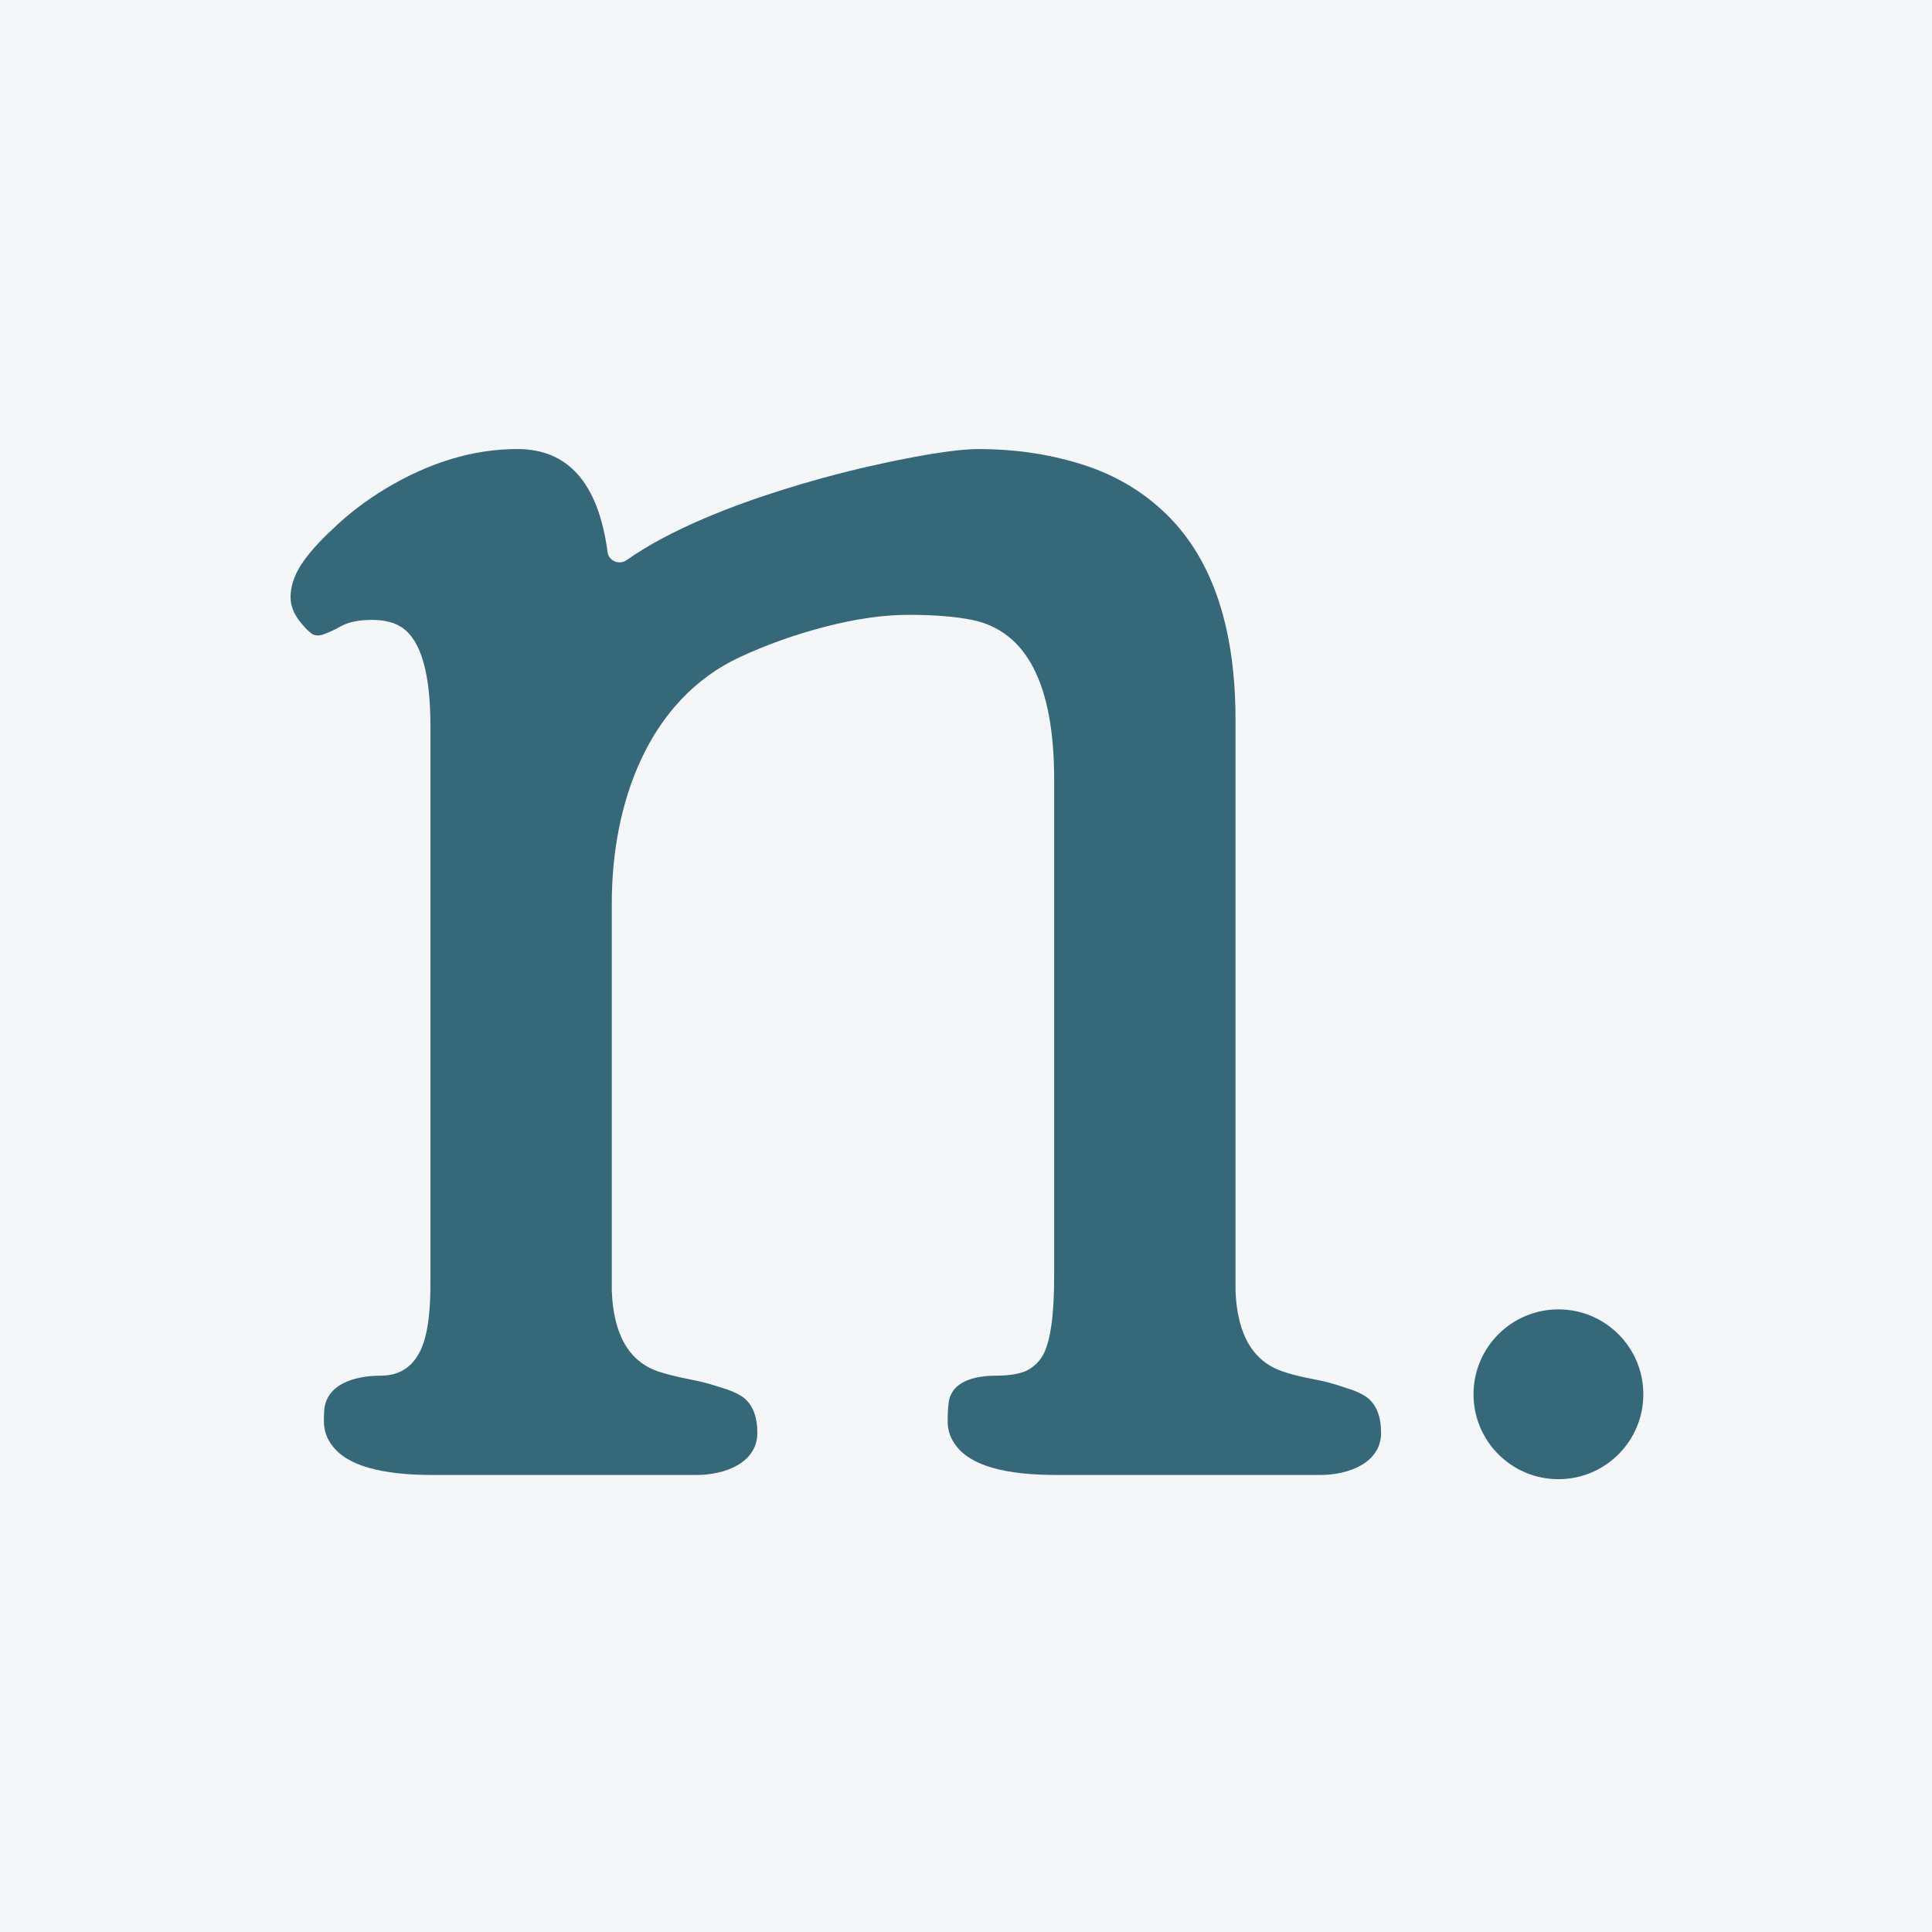
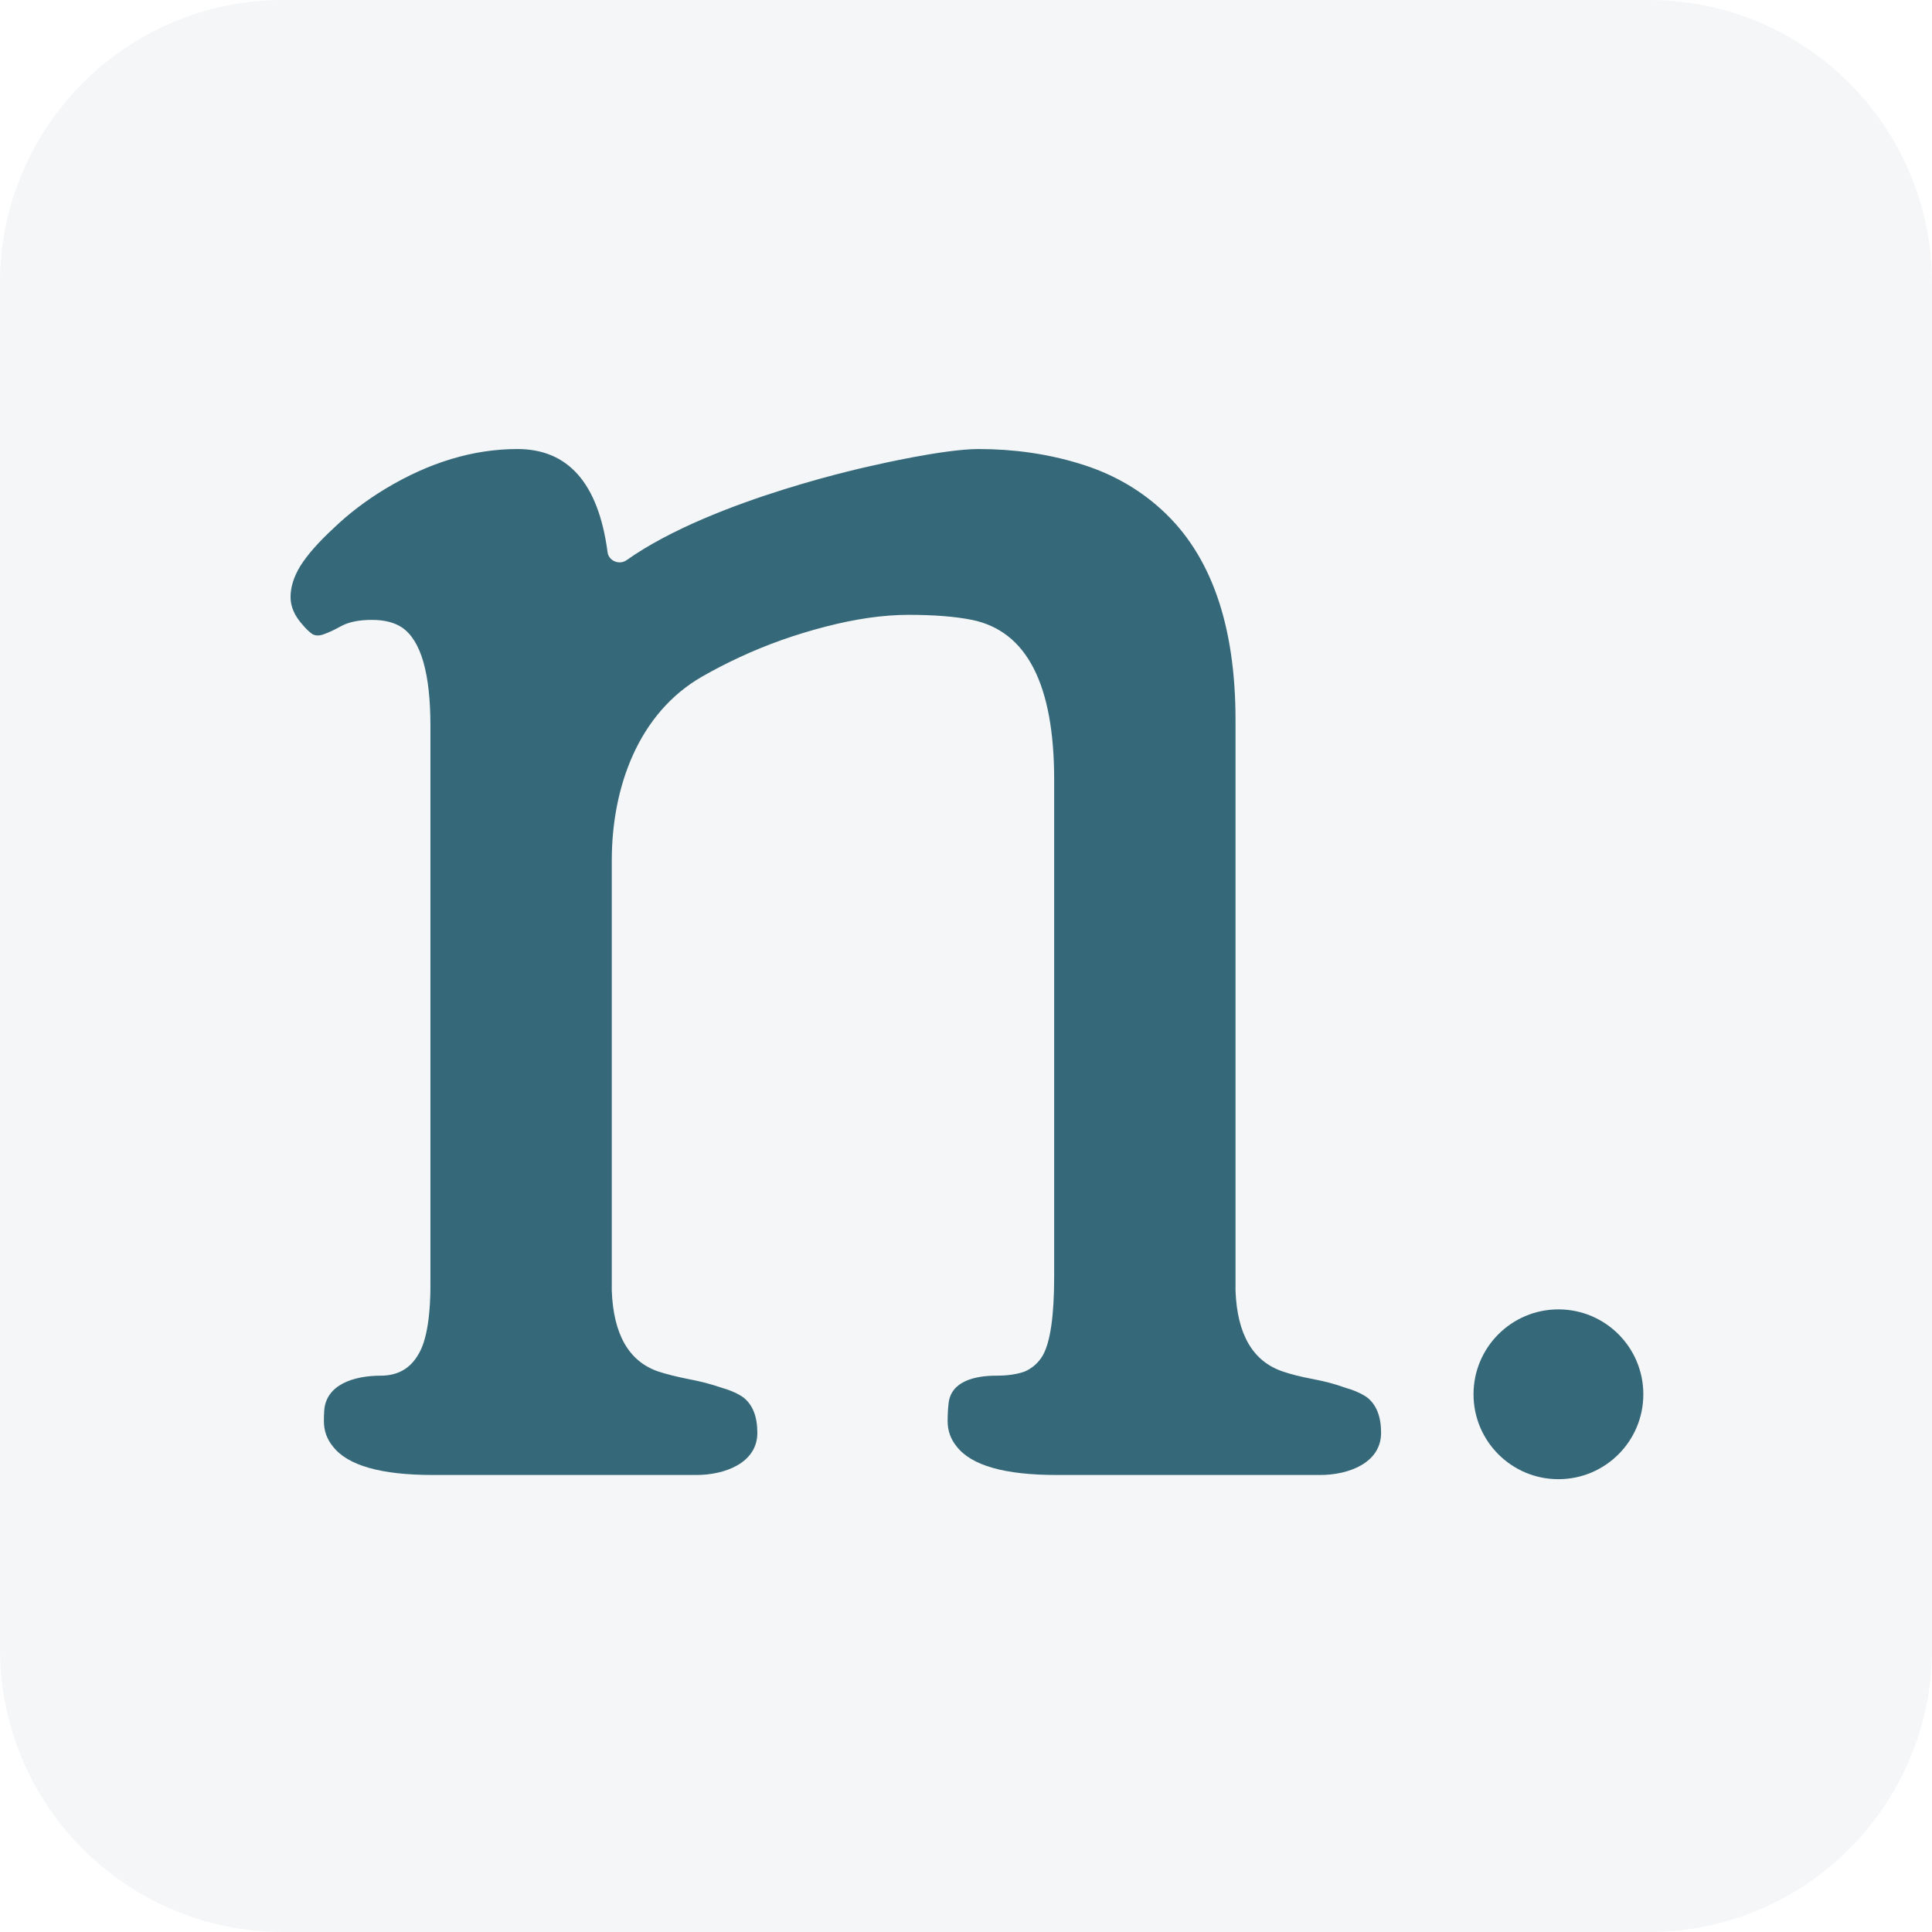
<svg xmlns="http://www.w3.org/2000/svg" width="1024" height="1024" viewBox="0 0 1024 1024" fill="none">
-   <path d="M0 0H1024V1024H0V0Z" fill="#F4F6F8" />
-   <path d="M401.406 759.465C401.406 775.209 384.455 781.865 368.711 781.774C368.124 781.771 367.528 781.769 366.925 781.769H229.429C201.843 781.769 184.172 776.714 176.413 766.603C173.252 762.737 171.672 758.275 171.672 753.22C171.672 751.368 171.722 749.588 171.823 747.88C172.659 733.766 187.704 729.133 201.843 729.133C210.751 729.133 217.36 725.414 221.67 717.979C226.268 710.546 228.423 696.718 228.136 676.494V384.76C228.136 356.805 223.107 339.408 213.05 332.569C209.027 329.892 203.711 328.554 197.102 328.554C190.493 328.554 185.177 329.595 181.154 331.676C177.419 333.758 174.258 335.245 171.672 336.137C169.373 337.029 167.362 337.029 165.638 336.137C163.913 334.948 162.189 333.312 160.465 331.23C156.155 326.472 154 321.565 154 316.51C154 311.157 155.724 305.655 159.172 300.005C162.908 294.057 168.798 287.366 176.844 279.931C184.89 272.199 194.085 265.211 204.429 258.966C227.705 244.989 250.98 238 274.255 238C300.978 238 317.116 255.921 322 292.5C322.452 297.244 328.204 299.656 332.094 296.904C378.258 264.245 463.905 246.475 463.905 246.475C463.905 246.475 500.255 238 518.645 238C537.322 238 554.994 240.528 571.66 245.583C588.613 250.639 603.268 258.817 615.625 270.118C641.773 293.909 654.848 331.082 654.848 381.637V684.078C655.71 707.274 664.043 721.548 679.847 726.902C684.157 728.388 689.473 729.726 695.795 730.916C702.117 732.106 707.719 733.592 712.605 735.377C717.776 736.864 721.8 738.649 724.673 740.73C729.558 744.596 732 750.841 732 759.465C732 775.209 715.049 781.865 699.305 781.774C698.717 781.771 698.122 781.769 697.519 781.769H560.023C532.438 781.769 514.765 776.714 507.006 766.603C503.846 762.737 502.266 758.275 502.266 753.22C502.266 749.774 502.441 746.577 502.791 743.628C504.157 732.122 516.54 729.133 528.127 729.133C534.161 729.133 539.189 728.388 543.213 726.902C547.235 725.117 550.397 722.292 552.695 718.426C556.717 711.289 558.73 697.312 558.73 676.494V413.309C558.73 362.753 544.218 334.502 515.196 328.554C506.288 326.77 495.082 325.877 481.576 325.877C468.359 325.877 453.704 327.959 437.612 332.122C421.521 336.286 406.435 341.639 392.355 348.181C343.807 370.63 324.254 425.362 324.254 478.85V684.078C325.116 707.274 333.305 721.548 348.822 726.902C353.42 728.388 358.735 729.726 364.77 730.916C371.092 732.106 376.838 733.592 382.01 735.377C387.183 736.864 391.205 738.649 394.08 740.73C398.964 744.596 401.406 750.841 401.406 759.465Z" fill="#356878" />
+   <path d="M0 150C0 67.157 67.157 0 150 0H874C956.843 0 1024 67.157 1024 150V874C1024 956.843 956.843 1024 874 1024H150C67.157 1024 0 956.843 0 874V150Z" fill="#F4F6F8" />
+   <path d="M401.406 759.465C401.406 775.209 384.455 781.865 368.711 781.774C368.124 781.771 367.528 781.769 366.925 781.769H229.429C201.843 781.769 184.172 776.714 176.413 766.603C173.252 762.737 171.672 758.275 171.672 753.22C171.672 751.368 171.722 749.588 171.823 747.88C172.659 733.766 187.704 729.133 201.843 729.133C210.751 729.133 217.36 725.414 221.67 717.979C226.268 710.546 228.423 696.718 228.136 676.494V384.76C228.136 356.805 223.107 339.408 213.05 332.569C209.027 329.892 203.711 328.554 197.102 328.554C190.493 328.554 185.177 329.595 181.154 331.676C177.419 333.758 174.258 335.245 171.672 336.137C169.373 337.029 167.362 337.029 165.638 336.137C163.913 334.948 162.189 333.312 160.465 331.23C156.155 326.472 154 321.565 154 316.51C154 311.157 155.724 305.655 159.172 300.005C162.908 294.057 168.798 287.366 176.844 279.931C184.89 272.199 194.085 265.211 204.429 258.966C227.705 244.989 250.98 238 274.255 238C300.978 238 317.116 255.921 322 292.5C322.452 297.244 328.204 299.656 332.094 296.904C378.258 264.245 463.905 246.475 463.905 246.475C463.905 246.475 500.255 238 518.645 238C537.322 238 554.994 240.528 571.66 245.583C588.613 250.639 603.268 258.817 615.625 270.118C641.773 293.909 654.848 331.082 654.848 381.637V684.078C655.71 707.274 664.043 721.548 679.847 726.902C684.157 728.388 689.473 729.726 695.795 730.916C702.117 732.106 707.719 733.592 712.605 735.377C717.776 736.864 721.8 738.649 724.673 740.73C729.558 744.596 732 750.841 732 759.465C732 775.209 715.049 781.865 699.305 781.774C698.717 781.771 698.122 781.769 697.519 781.769H560.023C532.438 781.769 514.765 776.714 507.006 766.603C503.846 762.737 502.266 758.275 502.266 753.22C502.266 749.774 502.441 746.577 502.791 743.628C504.157 732.122 516.54 729.133 528.127 729.133C534.161 729.133 539.189 728.388 543.213 726.902C547.235 725.117 550.397 722.292 552.695 718.426C556.717 711.289 558.73 697.312 558.73 676.494V413.309C558.73 362.753 544.218 334.502 515.196 328.554C506.288 326.77 495.082 325.877 481.576 325.877C468.359 325.877 453.704 327.959 437.612 332.122C421.521 336.286 406.435 341.639 392.355 348.181C385.322 351.433 378.582 354.907 372.133 358.603C338.391 377.941 324.254 417.204 324.254 456.095V684.078C325.116 707.274 333.305 721.548 348.822 726.902C353.42 728.388 358.735 729.726 364.77 730.916C371.092 732.106 376.838 733.592 382.01 735.377C387.183 736.864 391.205 738.649 394.08 740.73C398.964 744.596 401.406 750.841 401.406 759.465Z" fill="#356878" />
  <circle cx="826" cy="739" r="45" fill="#356878" />
</svg>
